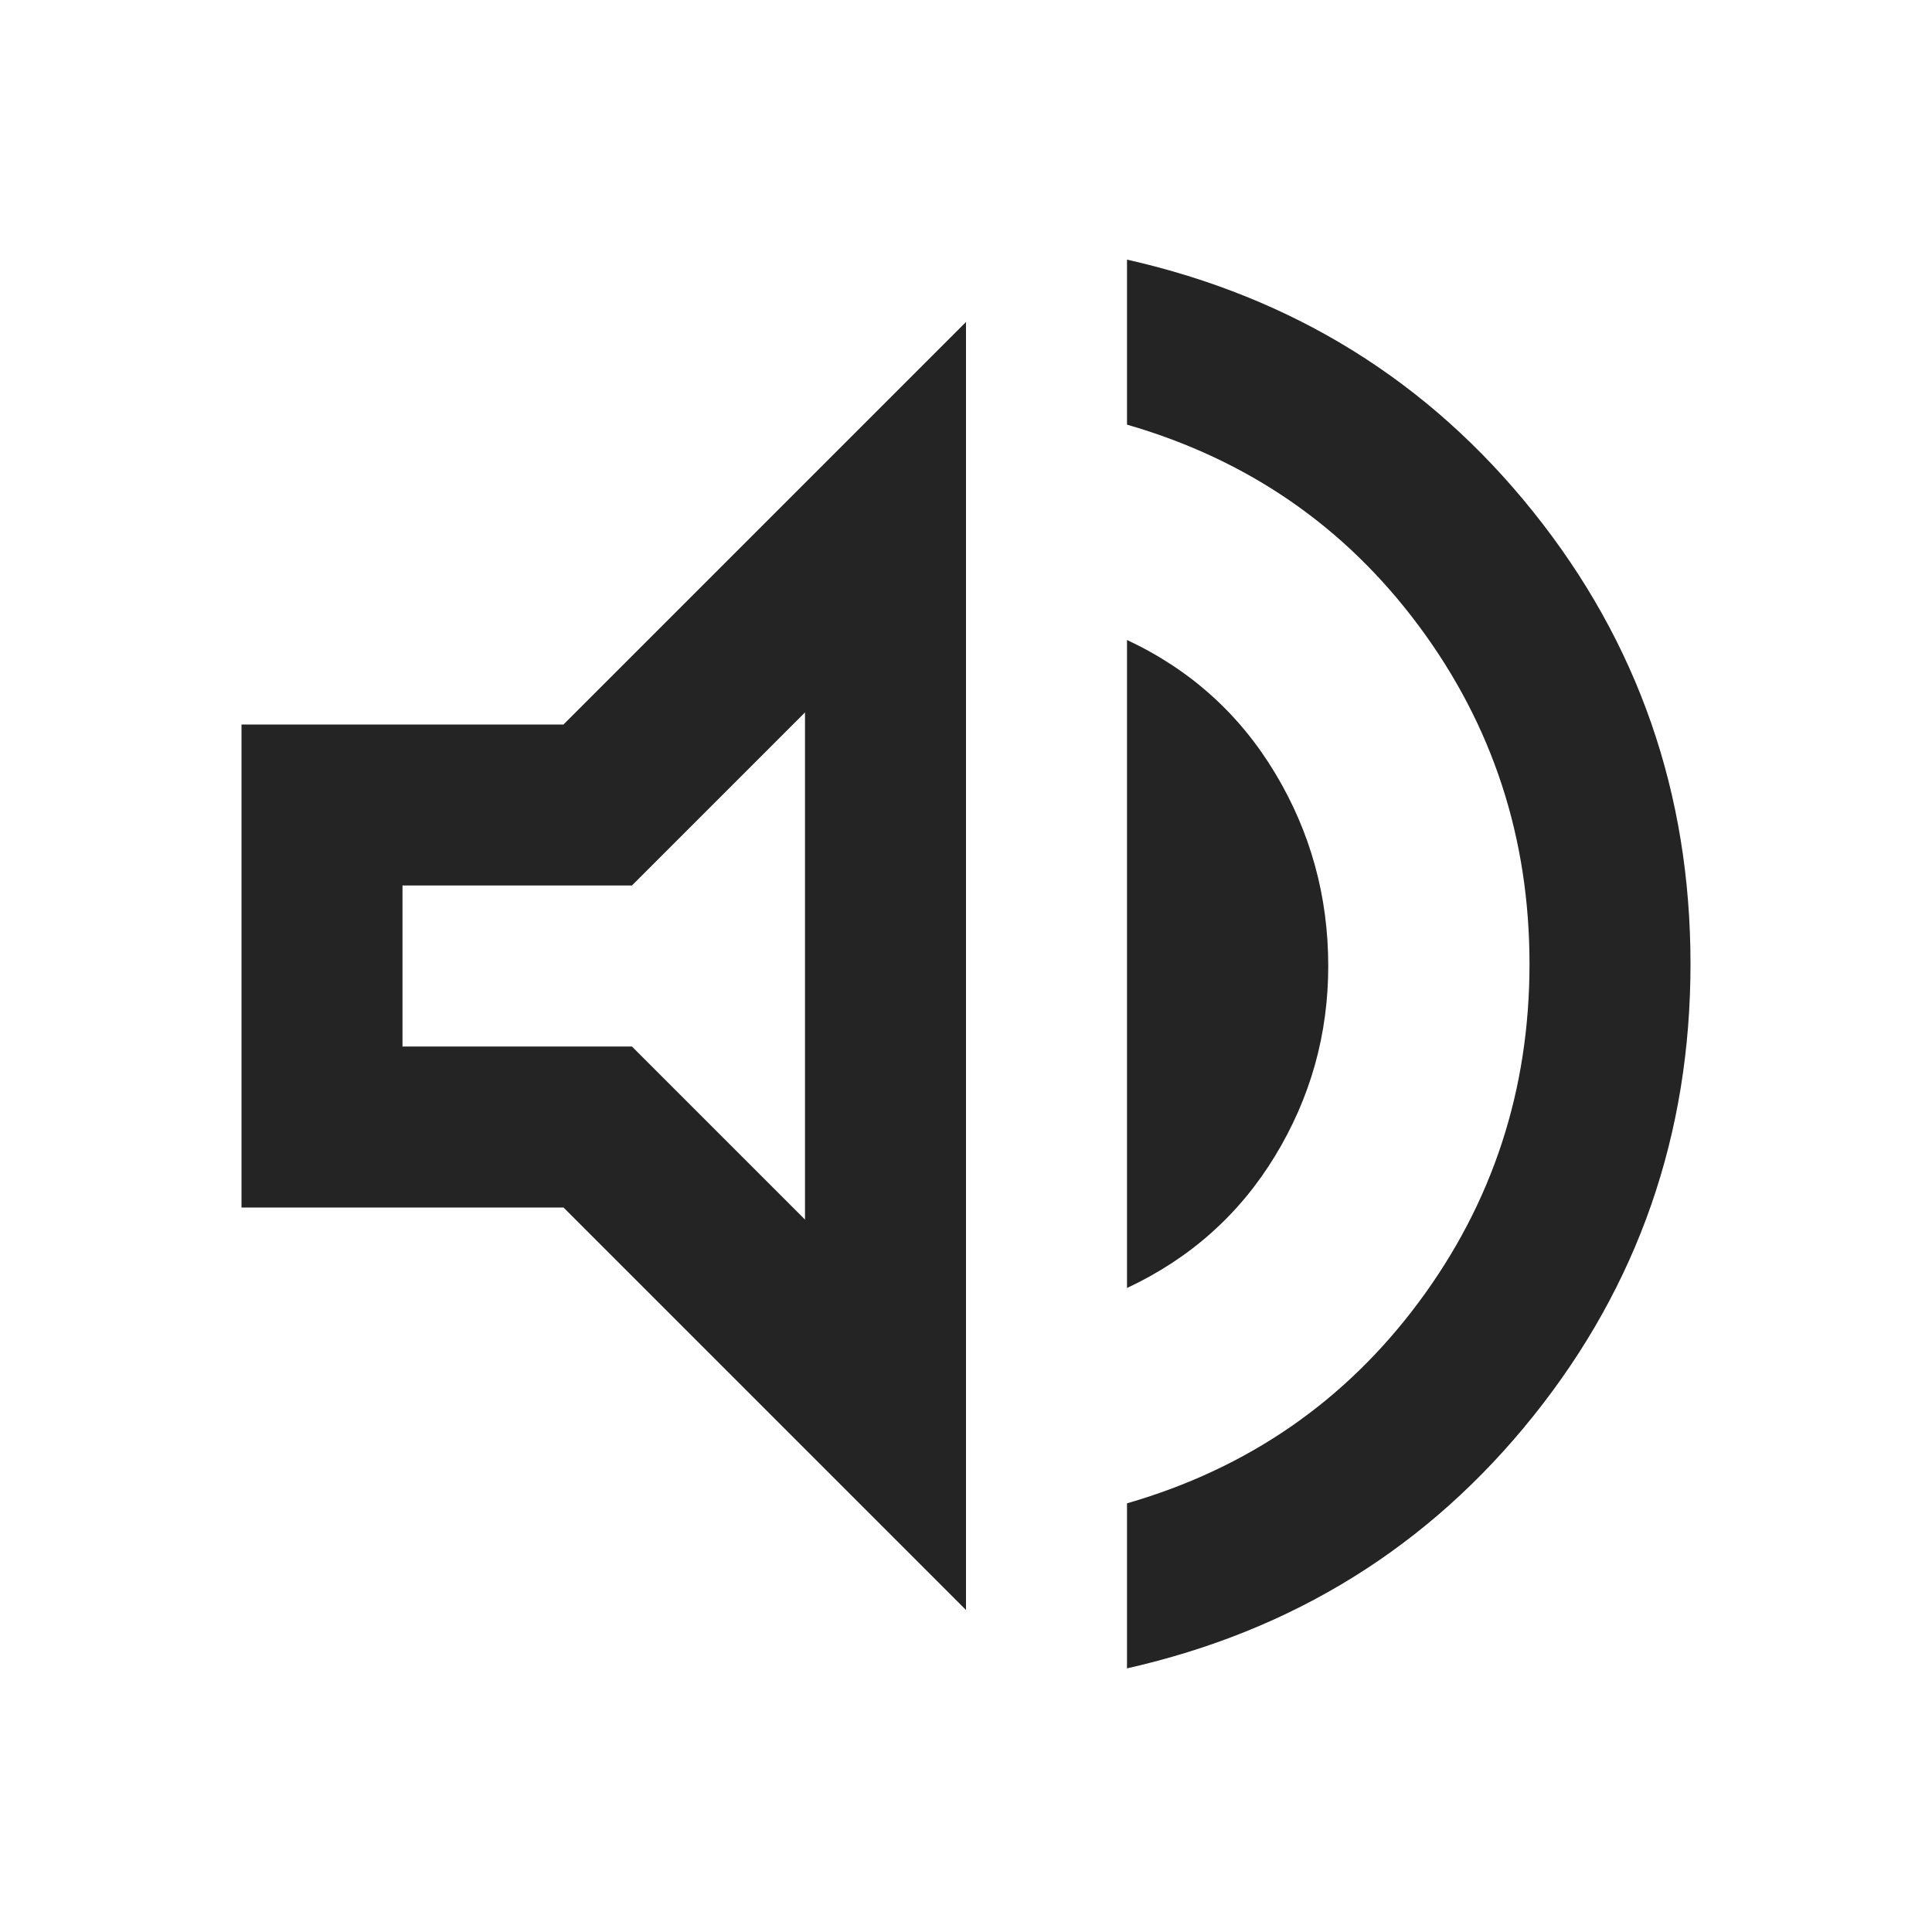
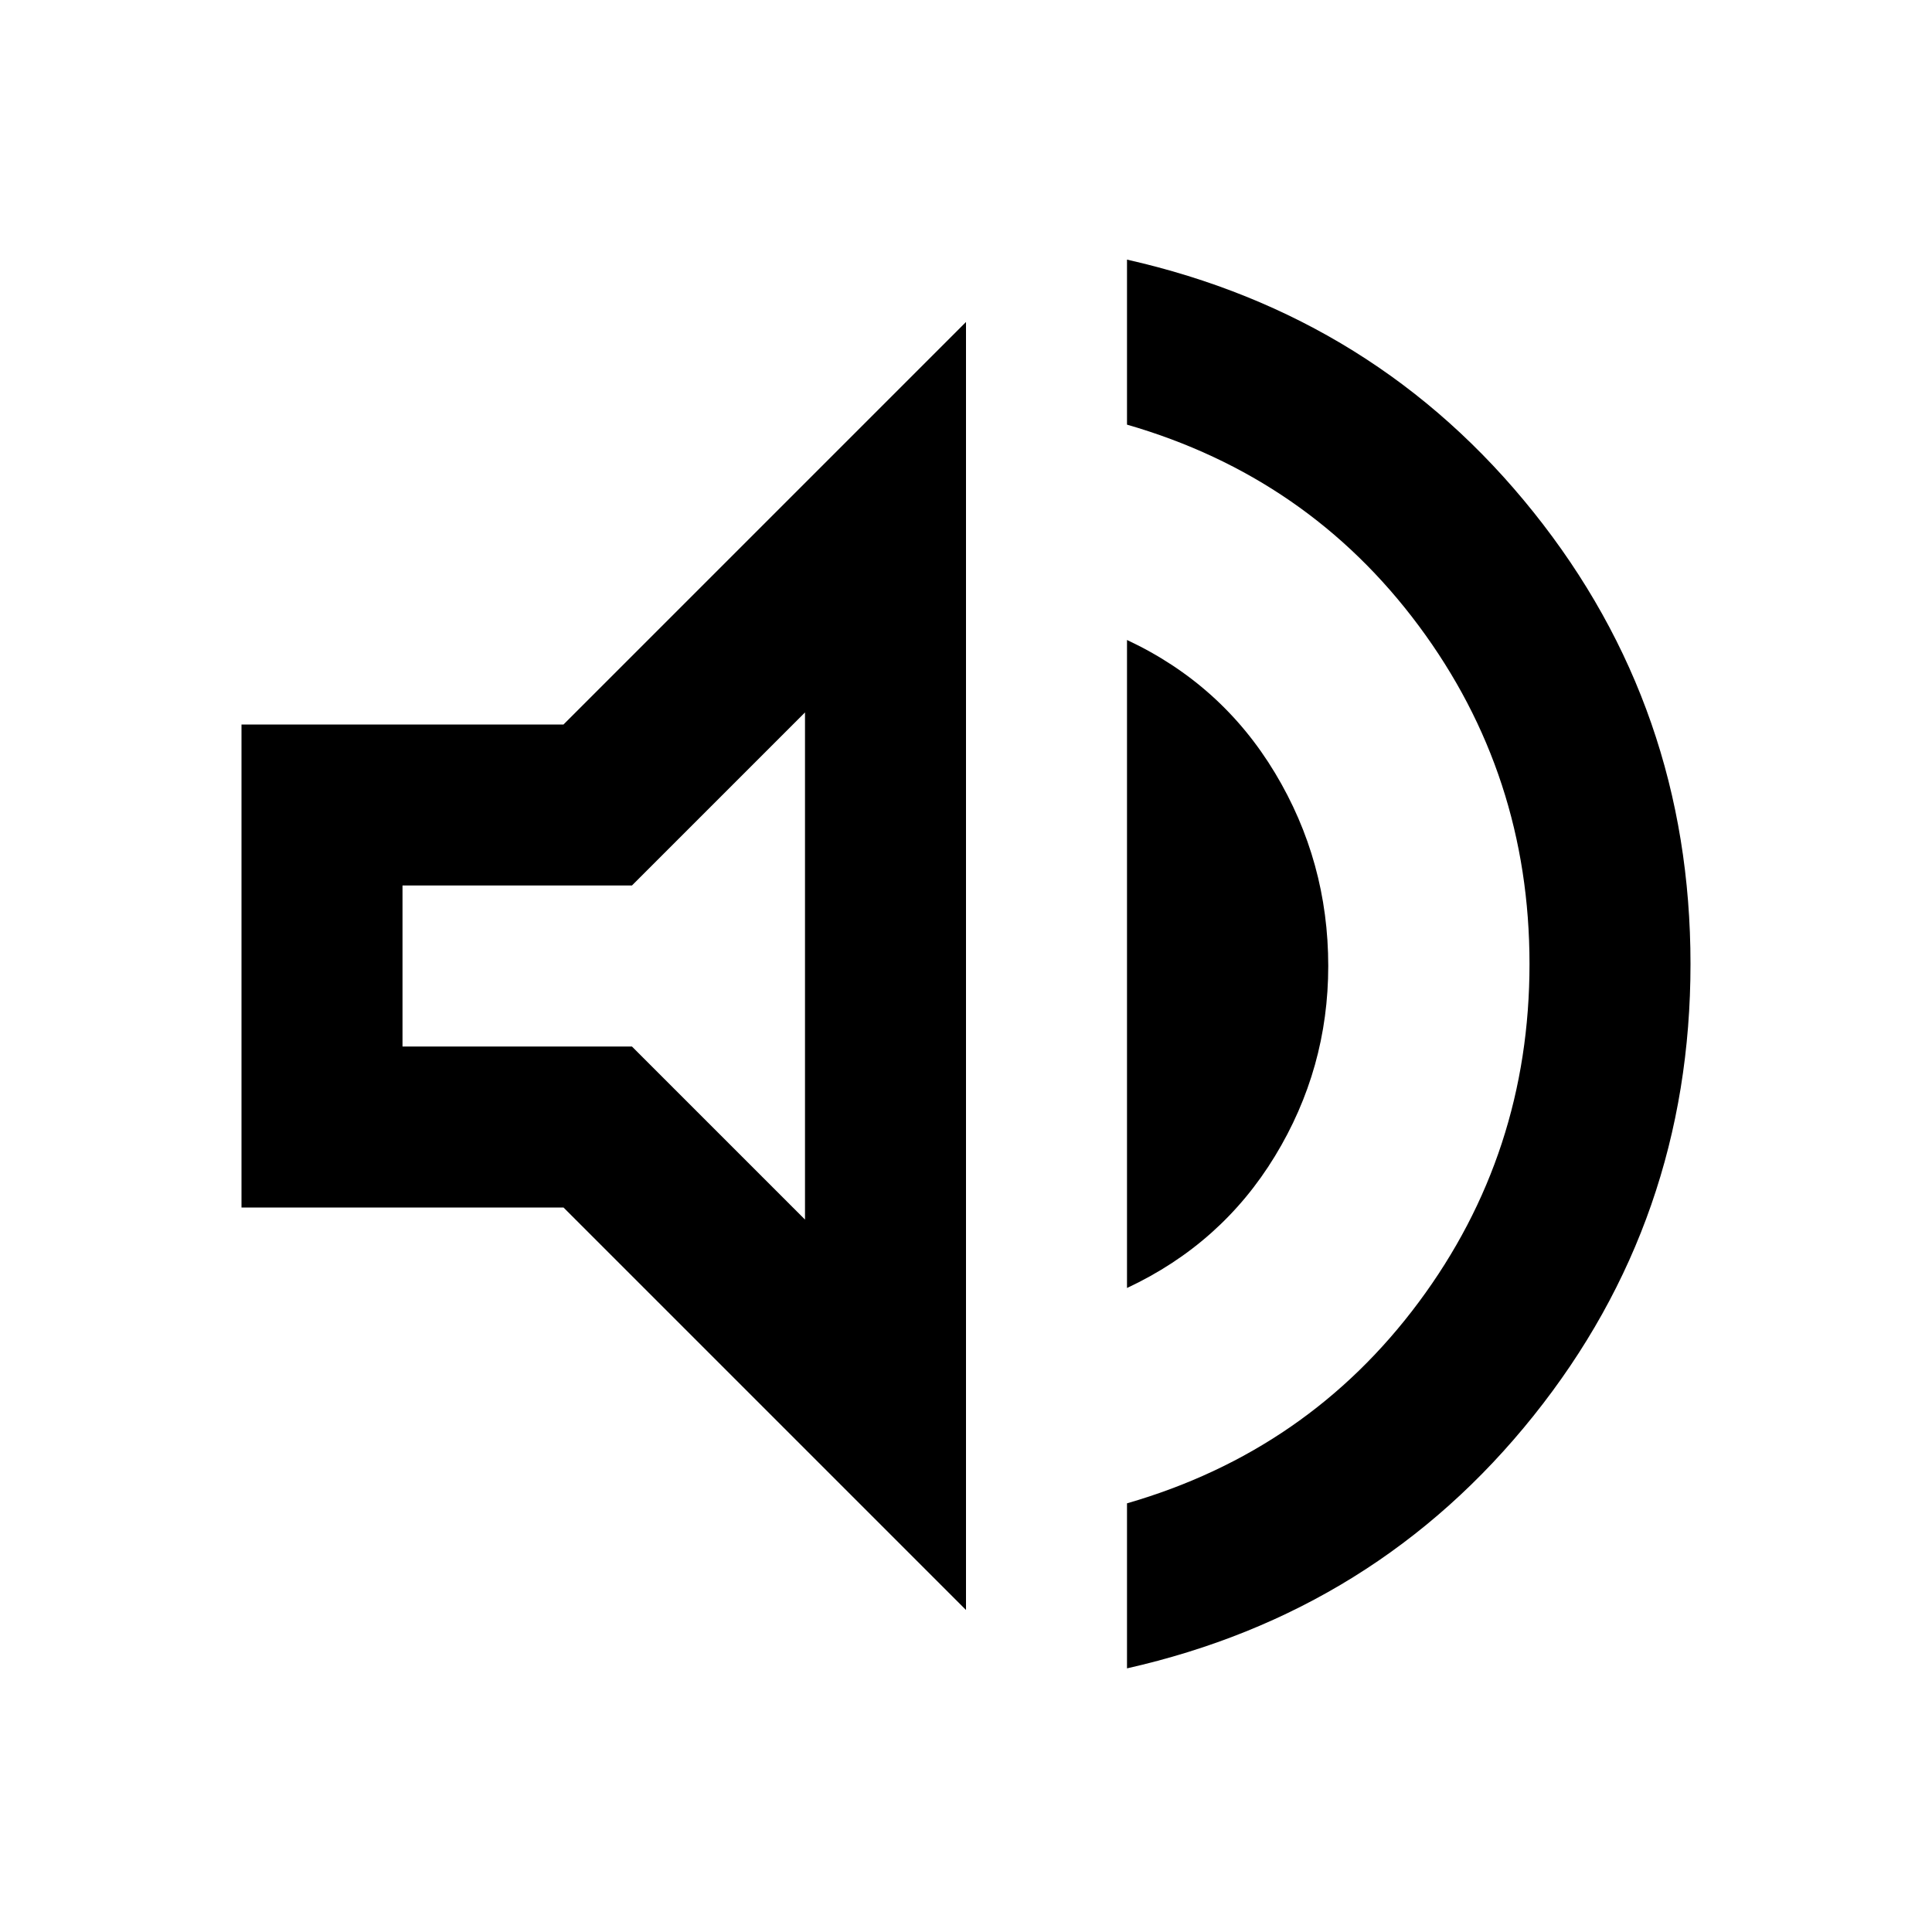
- <svg xmlns="http://www.w3.org/2000/svg" height="24px" viewBox="0 -960 960 960" width="24px" fill="#242424">
+ <svg xmlns="http://www.w3.org/2000/svg" height="24px" viewBox="0 -960 960 960" width="24px" fill="#000">
  <path d="M560-131v-82q90-26 145-100t55-168q0-94-55-168T560-749v-82q124 28 202 125.5T840-481q0 127-78 224.5T560-131ZM120-360v-240h160l200-200v640L280-360H120Zm440 40v-322q47 22 73.5 66t26.5 96q0 51-26.5 94.5T560-320ZM400-606l-86 86H200v80h114l86 86v-252ZM300-480Z" />
</svg>
